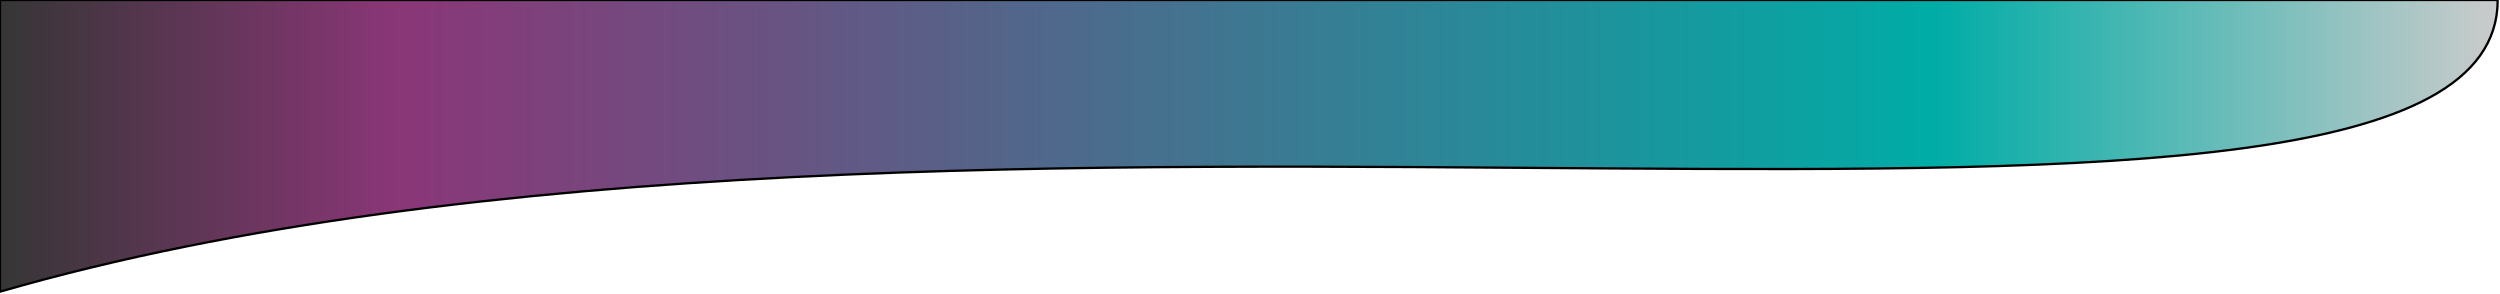
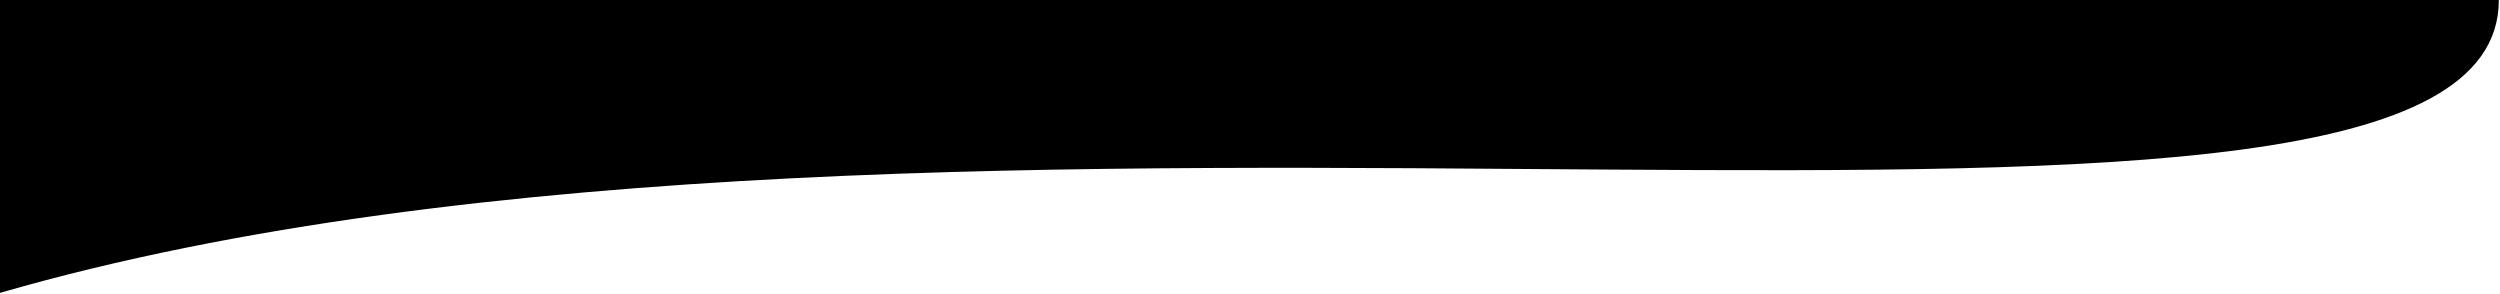
<svg xmlns="http://www.w3.org/2000/svg" width="1080" height="127" viewBox="0 0 1080 127" fill="none">
  <path d="M0 0V126C412 7 1079 145 1079 0H0Z" fill="url(#paint0_linear_17_3)" stroke="black" />
  <defs>
    <linearGradient id="paint0_linear_17_3" x1="-0" y1="41" x2="1079" y2="41" gradientUnits="userSpaceOnUse">
-       <stop stop-color="#363636" />
-       <stop offset="0.159" stop-color="#8A3677" />
-       <stop offset="0.774" stop-color="#00ACA6" />
-       <stop offset="1" stop-color="#CBCBCB" />
+       <stop stopColor="#363636" />
+       <stop offset="0.159" stopColor="#8A3677" />
+       <stop offset="0.774" stopColor="#00ACA6" />
+       <stop offset="1" stopColor="#CBCBCB" />
    </linearGradient>
  </defs>
</svg>
